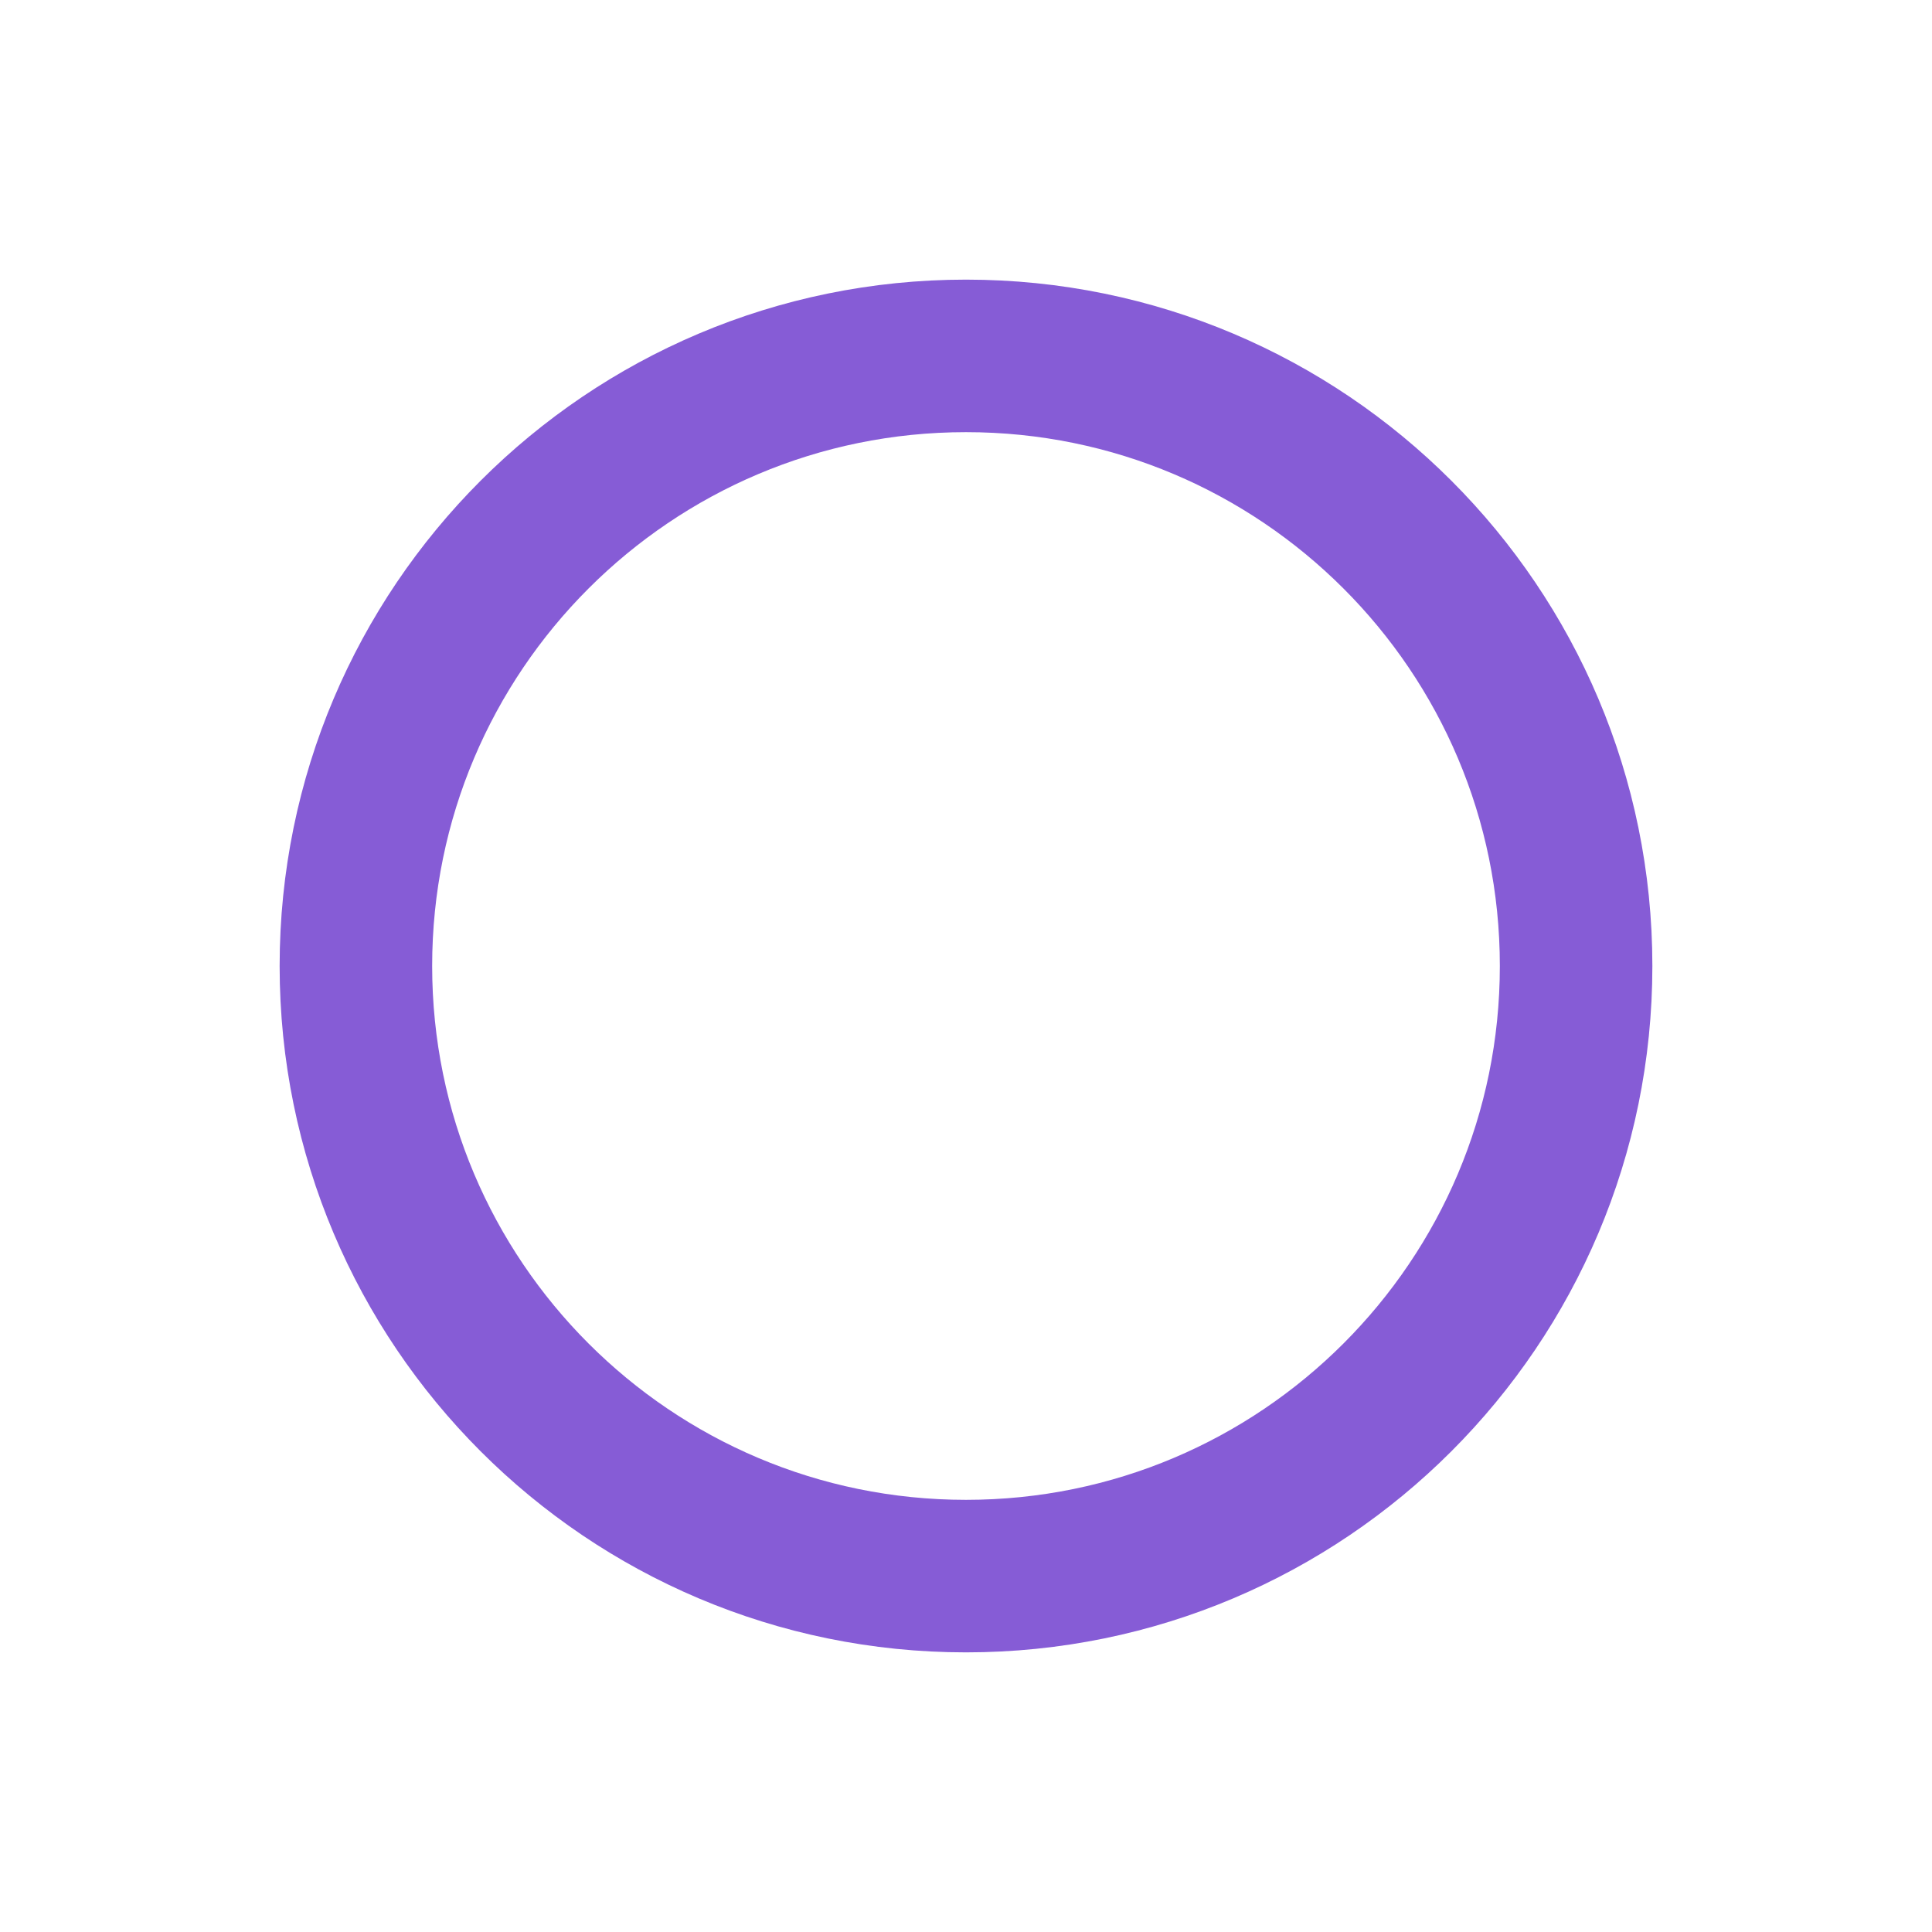
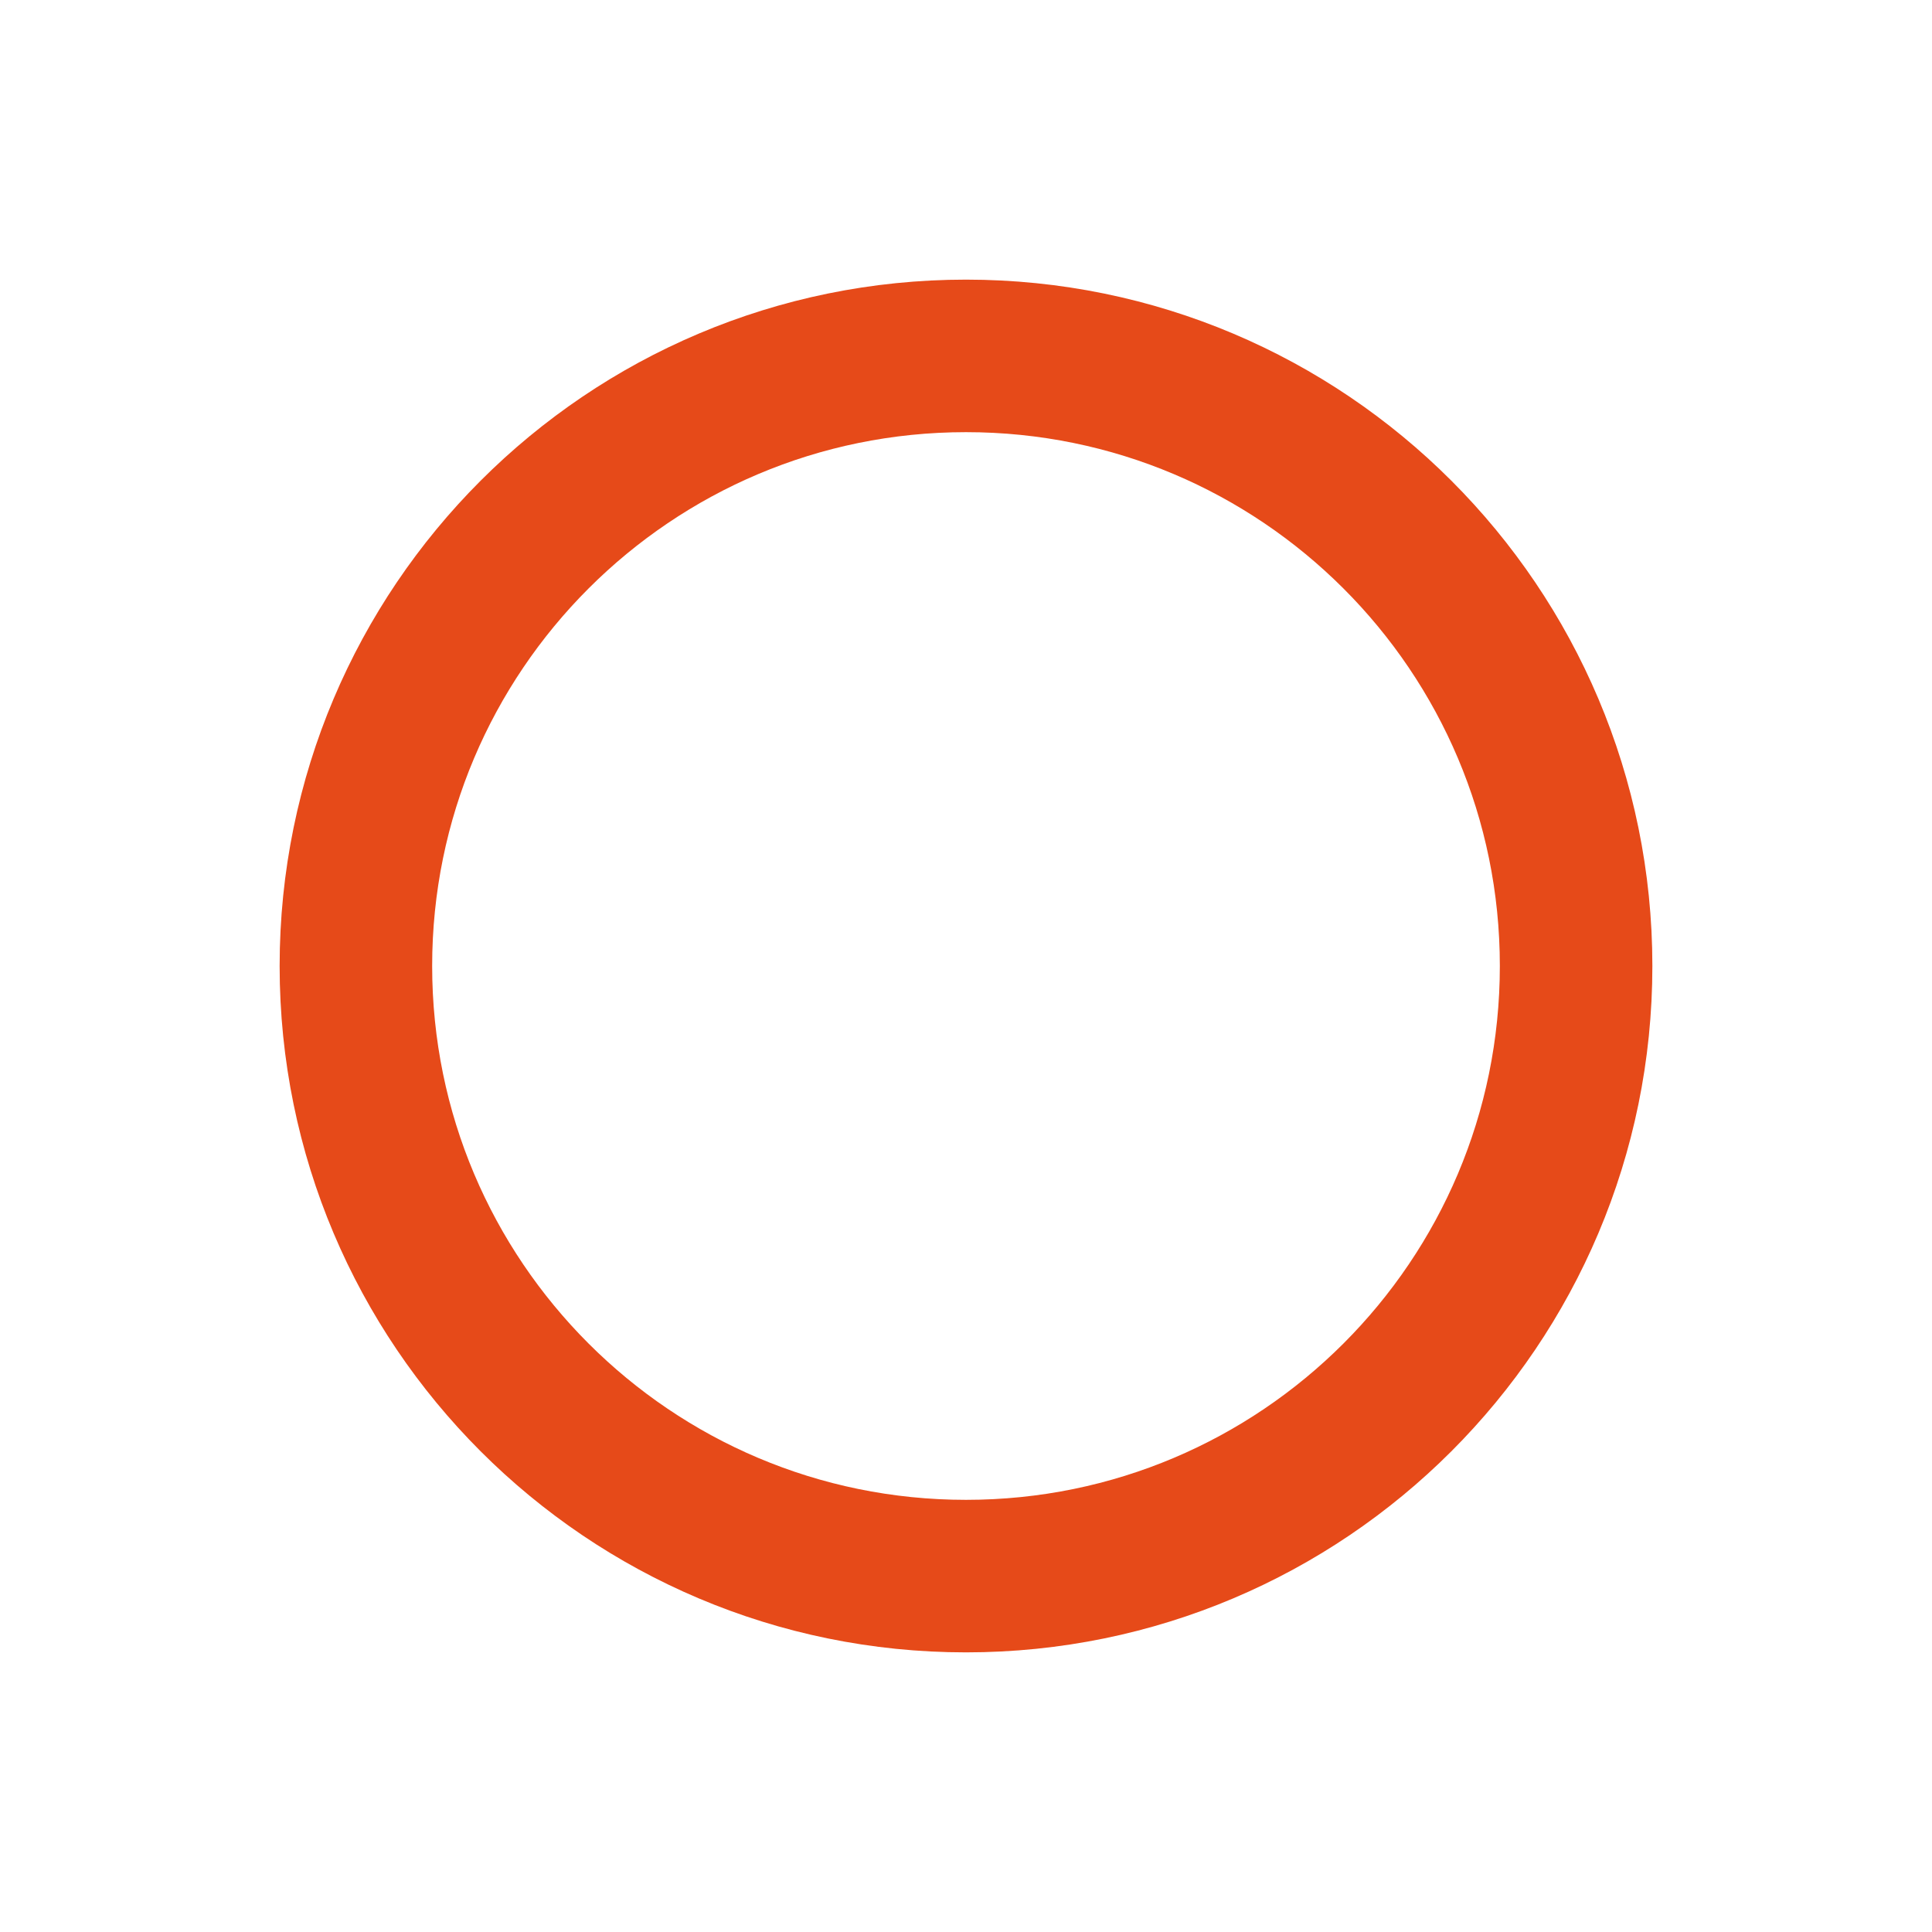
<svg xmlns="http://www.w3.org/2000/svg" width="152px" height="152px" viewBox="0 0 152 152" version="1.1">
  <defs />
  <g id="Page-1" stroke="none" stroke-width="1" fill="none" fill-rule="evenodd">
    <g id="152---iPad">
      <rect id="Rectangle" fill="#FFFFFF" x="0" y="0" width="152" height="152" />
-       <path d="M76,124 C102.51,124 124,102.51 124,76 C124,49.49 102.51,28 76,28 C49.49,28 28,49.49 28,76 C28,102.51 49.49,124 76,124 Z" id="element" stroke="#865CD6" stroke-width="12" />
+       <path d="M76,124 C102.51,124 124,102.51 124,76 C124,49.49 102.51,28 76,28 C49.49,28 28,49.49 28,76 C28,102.51 49.49,124 76,124 Z" id="element" stroke="#E64A19" stroke-width="12" />
    </g>
  </g>
</svg>
